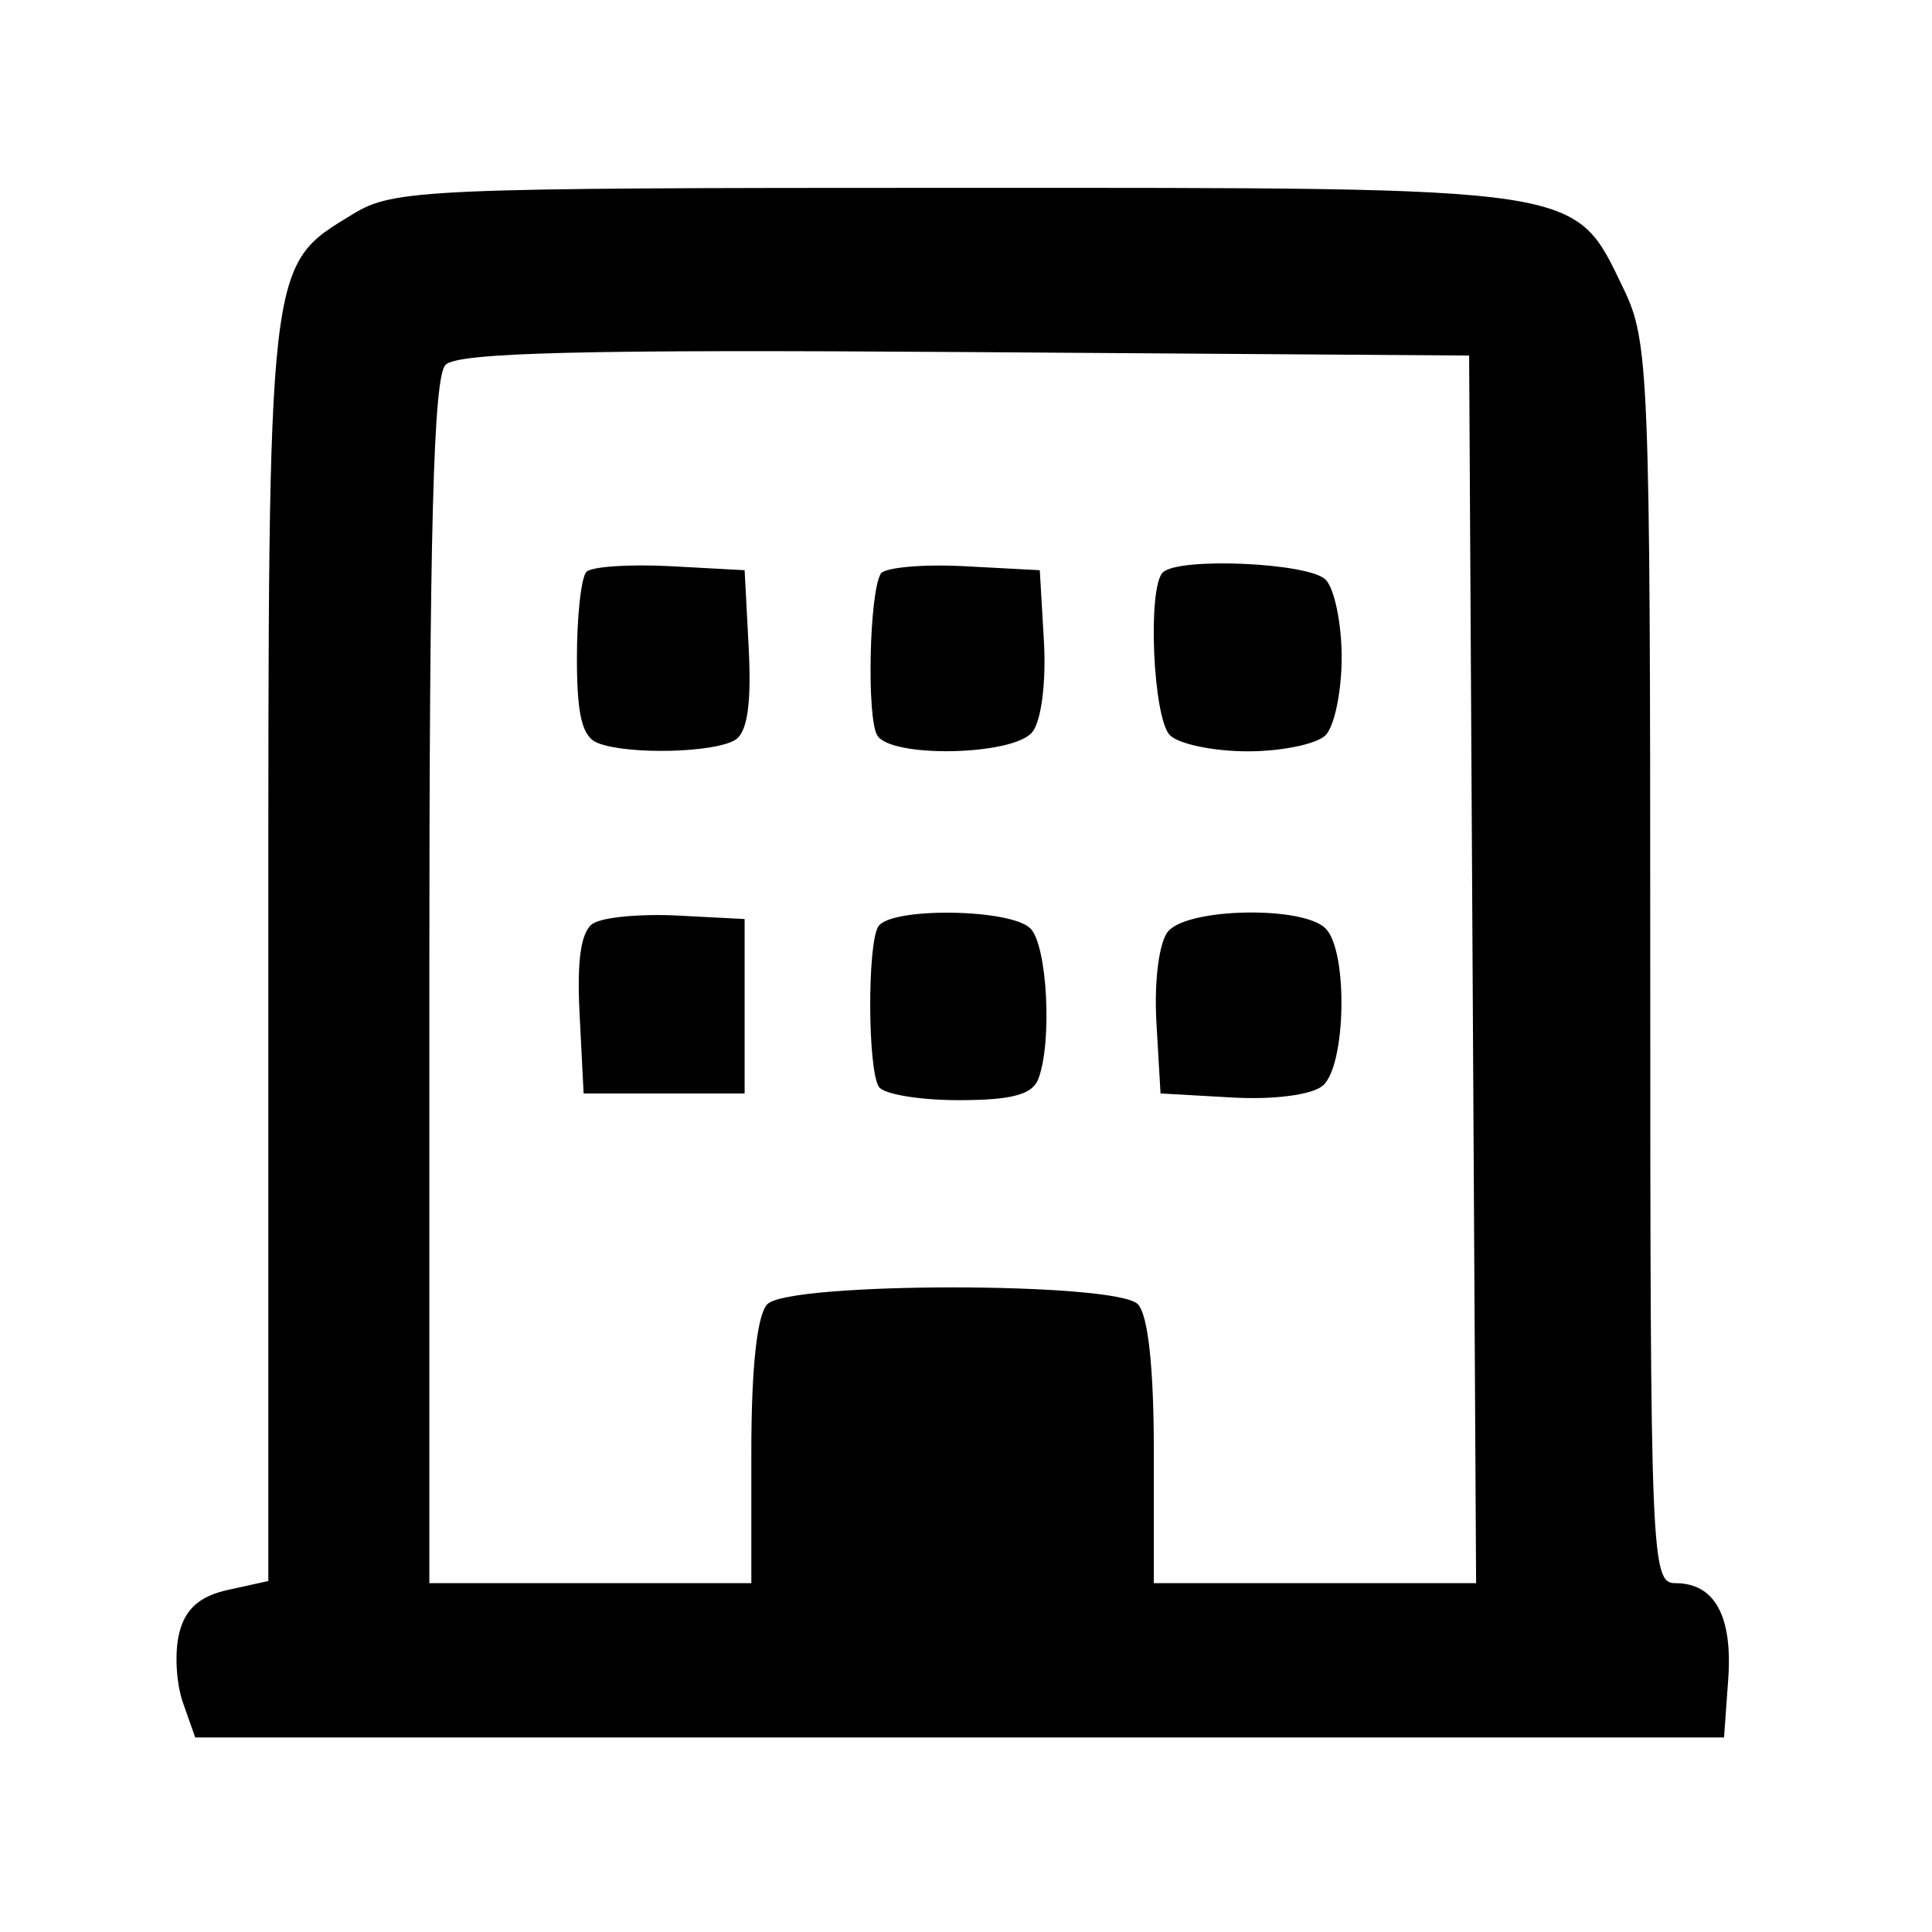
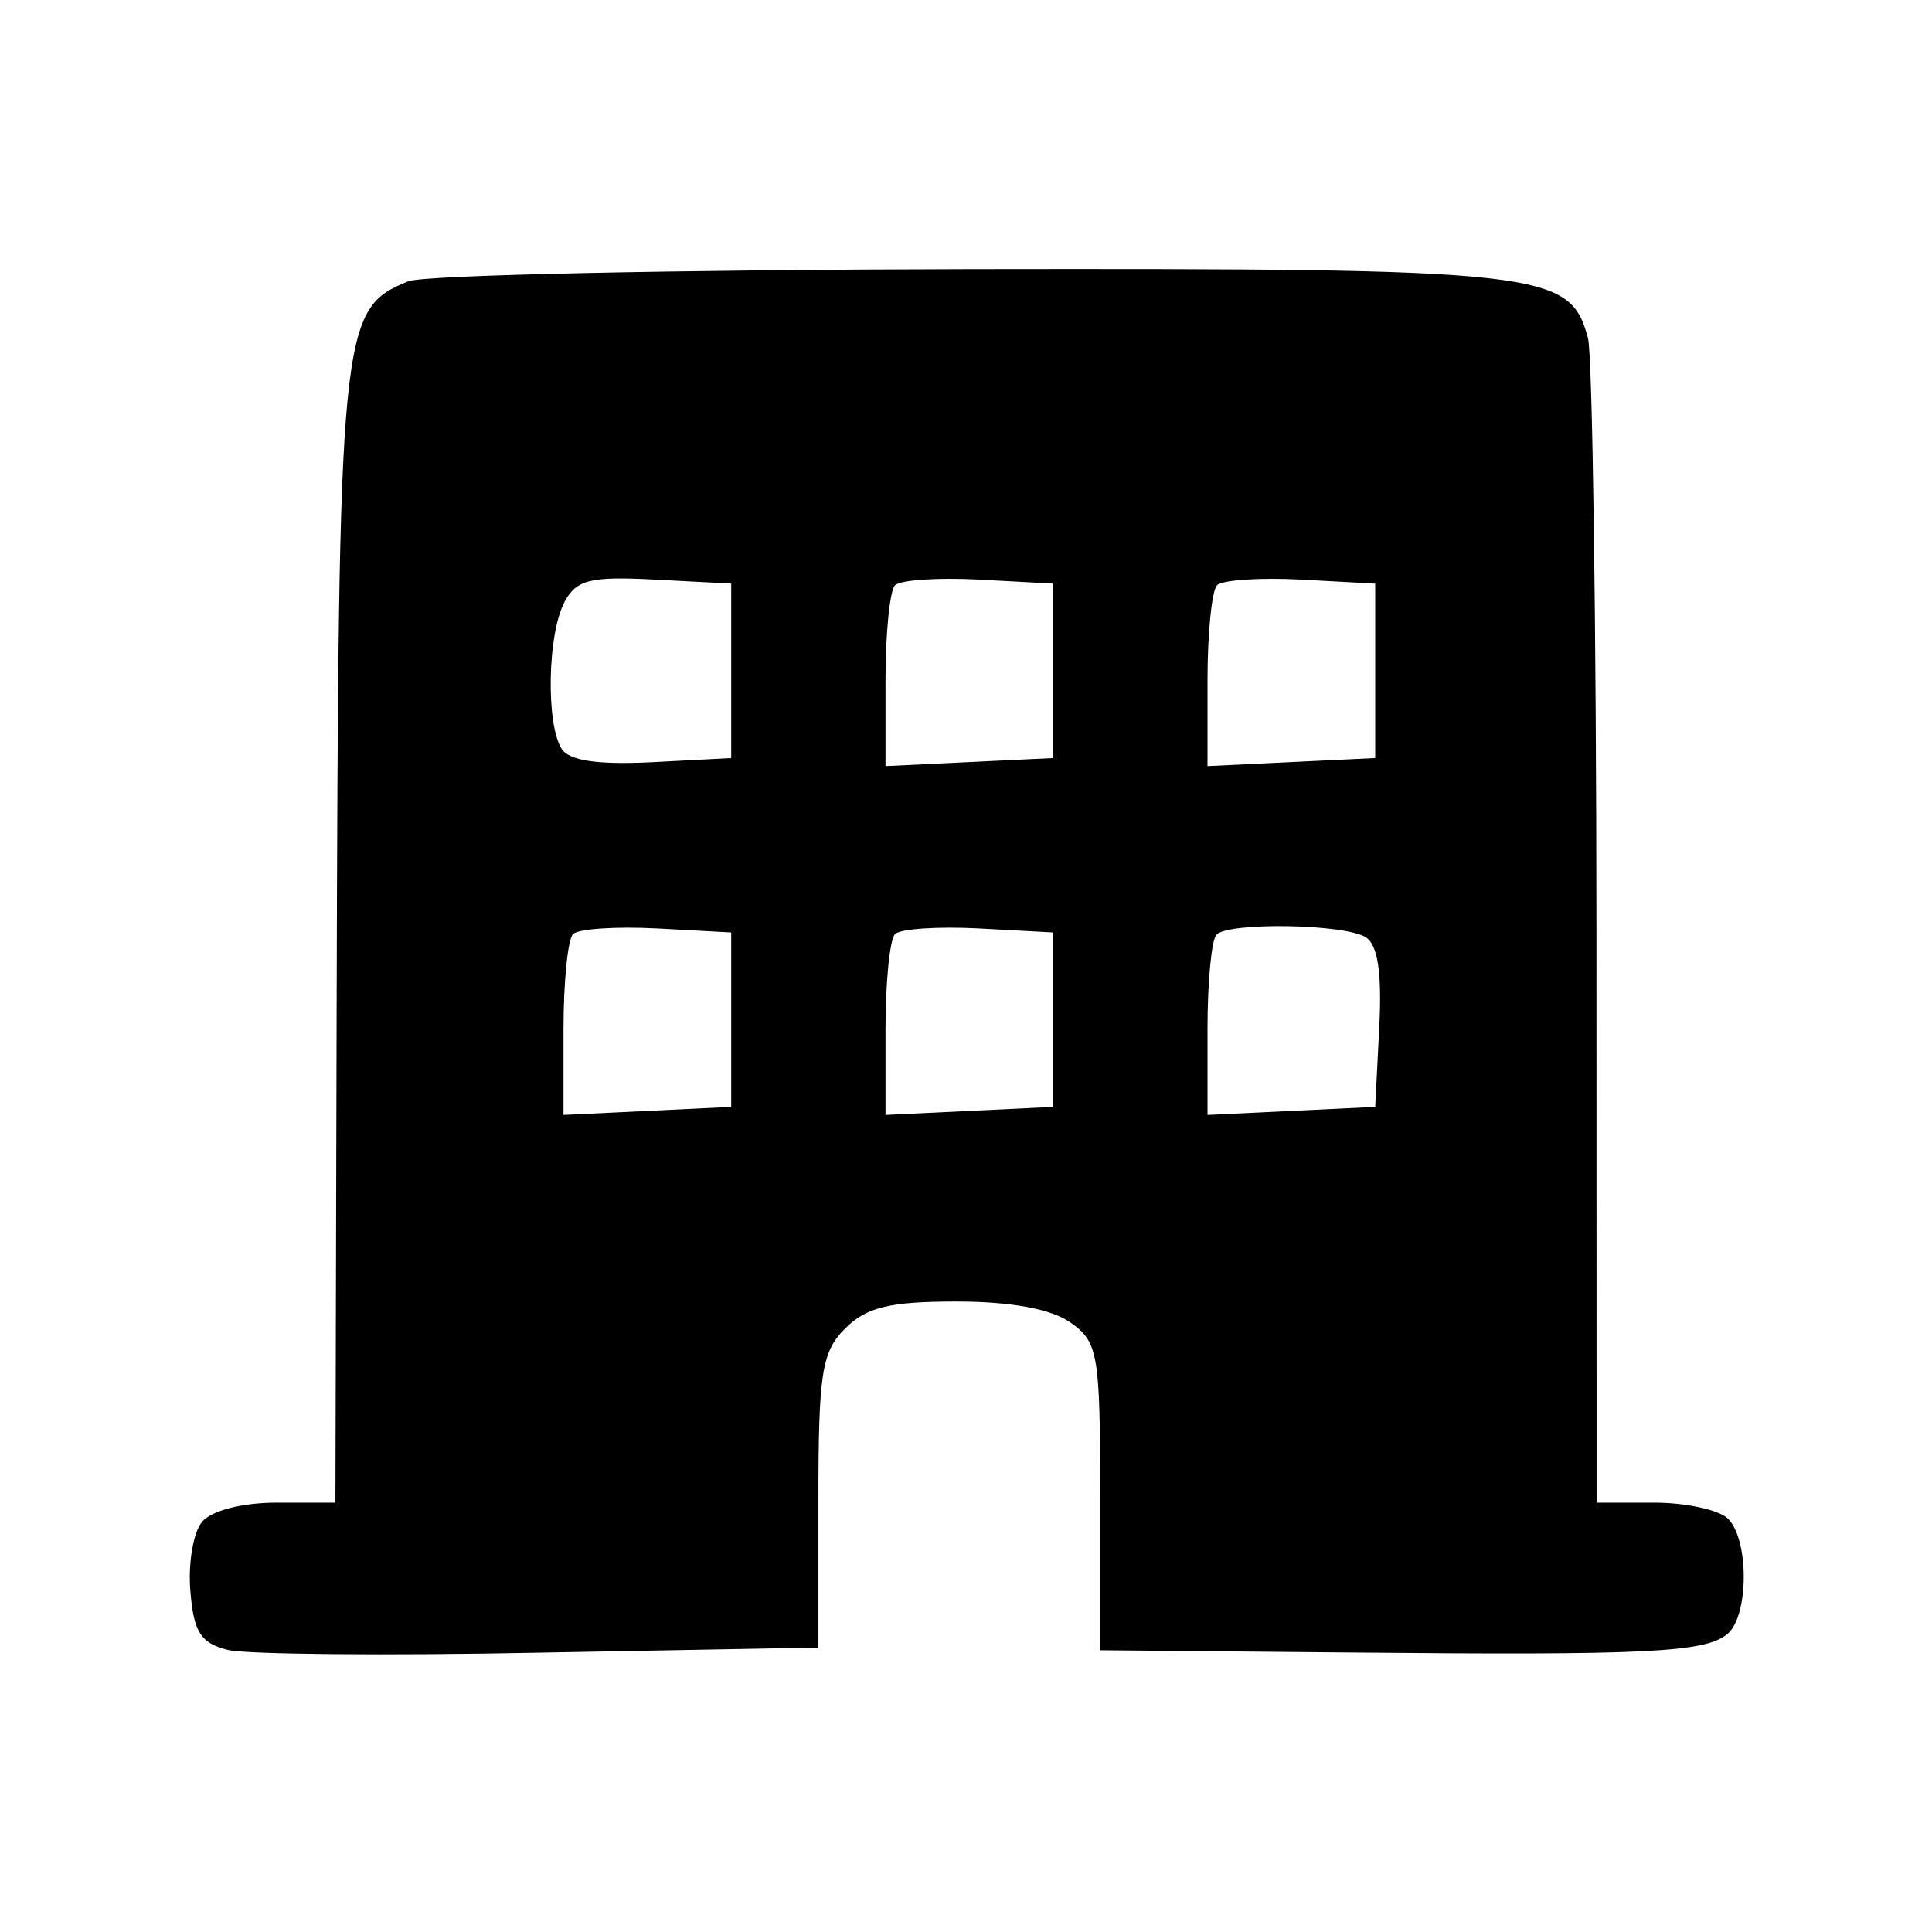
<svg xmlns="http://www.w3.org/2000/svg" width="144" height="144" viewBox="0 0 144 144" version="1.1">
-   <path d="M26.3 15.96c-6.4 3.9-6.3 3.07-6.3 54.91v46.97l-3 .66c-2.11.46-3.2 1.42-3.64 3.22-.36 1.4-.23 3.73.27 5.17l.92 2.61H128.5l.31-4.32c.34-4.72-1-7.18-3.93-7.18-1.81 0-1.88-1.67-1.88-46.18 0-43.98-.1-46.38-1.98-50.28-3.74-7.72-2.52-7.54-49.67-7.54-39.74 0-42.01.1-45.05 1.96m6.91 11.23C32.3 28.1 32 39.45 32 73.2V118h24v-9.8c0-6.29.43-10.23 1.2-11 1.66-1.66 25.94-1.66 27.6 0 .77.77 1.2 4.71 1.2 11v9.8h24.02l-.26-45.75-.26-45.75-37.54-.26c-28.36-.2-37.83.03-38.75.95m10.5 15.43c-.39.4-.71 3.29-.71 6.44 0 4.3.4 5.88 1.58 6.33 2.28.88 8.7.72 10.23-.25.89-.56 1.2-2.68 1-6.73l-.31-5.91-5.54-.3c-3.05-.16-5.86.03-6.25.42m21.94.14c-.86 1.39-1.06 10.77-.26 12.06 1.04 1.69 10.1 1.5 11.54-.24.68-.82 1.05-3.68.88-6.75l-.31-5.33-5.66-.3c-3.12-.16-5.9.1-6.2.56m21.03-.1c-1.16 1.16-.73 10.88.53 12.14.66.66 3.27 1.2 5.8 1.2s5.14-.54 5.8-1.2 1.2-3.27 1.2-5.8-.54-5.14-1.2-5.8c-1.26-1.26-10.98-1.69-12.13-.53M44.2 68.83c-.9.59-1.21 2.72-1 6.76l.3 5.91h12v-13l-5-.26c-2.75-.14-5.59.12-6.3.6m21.26.22c-.82 1.33-.79 10.6.04 11.94.34.55 3.02 1 5.95 1 3.94 0 5.5-.41 5.94-1.58 1.05-2.73.67-9.97-.59-11.22-1.48-1.48-10.44-1.6-11.34-.14m21.6.36c-.67.82-1.04 3.68-.87 6.75l.31 5.33 5.33.3c3.07.18 5.93-.19 6.75-.87 1.75-1.45 1.91-10.04.22-11.73-1.7-1.7-10.28-1.53-11.73.22" stroke="none" fill="currentColor" fill-rule="evenodd" />
+   <path d="M30.47 20.95c-5.13 2.08-5.24 3.2-5.38 54.8L25 112h-4.38c-2.57 0-4.86.59-5.56 1.43-.66.79-1.05 3.12-.87 5.18.25 3.06.78 3.87 2.81 4.37 1.38.33 11.84.43 23.25.2L61 122.8v-10.9c0-9.56.24-11.14 2-12.89 1.58-1.58 3.33-2 8.28-2 4.06 0 7.06.55 8.5 1.56 2.07 1.45 2.22 2.3 2.22 13V123l18.75.17c22.07.21 26.32 0 28-1.38 1.6-1.32 1.63-7.01.05-8.59-.66-.66-3.14-1.2-5.5-1.2H119l-.01-42.25c-.01-23.24-.3-43.28-.63-44.54-1.34-5.01-3.16-5.21-46.06-5.15-21.89.04-40.72.44-41.83.9m11.6 23.93c-1.26 2.34-1.39 9.06-.21 10.92.56.89 2.68 1.2 6.73 1l5.91-.31v-13l-5.69-.3c-4.83-.25-5.85 0-6.75 1.69m24.65-1.27c-.39.4-.71 3.59-.71 7.1v6.38l6.25-.3 6.25-.3v-13l-5.54-.3c-3.05-.16-5.86.03-6.25.42m24 0c-.39.4-.71 3.59-.71 7.1v6.38l6.25-.3 6.25-.3v-13l-5.54-.3c-3.05-.16-5.86.03-6.25.42m-48 26c-.39.4-.71 3.58-.71 7.1v6.38l6.25-.3 6.25-.3v-13l-5.54-.3c-3.05-.16-5.86.03-6.25.42m24 0c-.39.4-.71 3.58-.71 7.1v6.38l6.25-.3 6.25-.3v-13l-5.54-.3c-3.05-.16-5.86.03-6.25.42m23.96.05c-.37.36-.67 3.53-.67 7.04v6.39l6.25-.3 6.25-.3.3-5.9c.21-4.06-.1-6.17-1-6.74-1.56-1-10.19-1.14-11.13-.2" stroke="none" fill="currentColor" fill-rule="evenodd" />
</svg>
